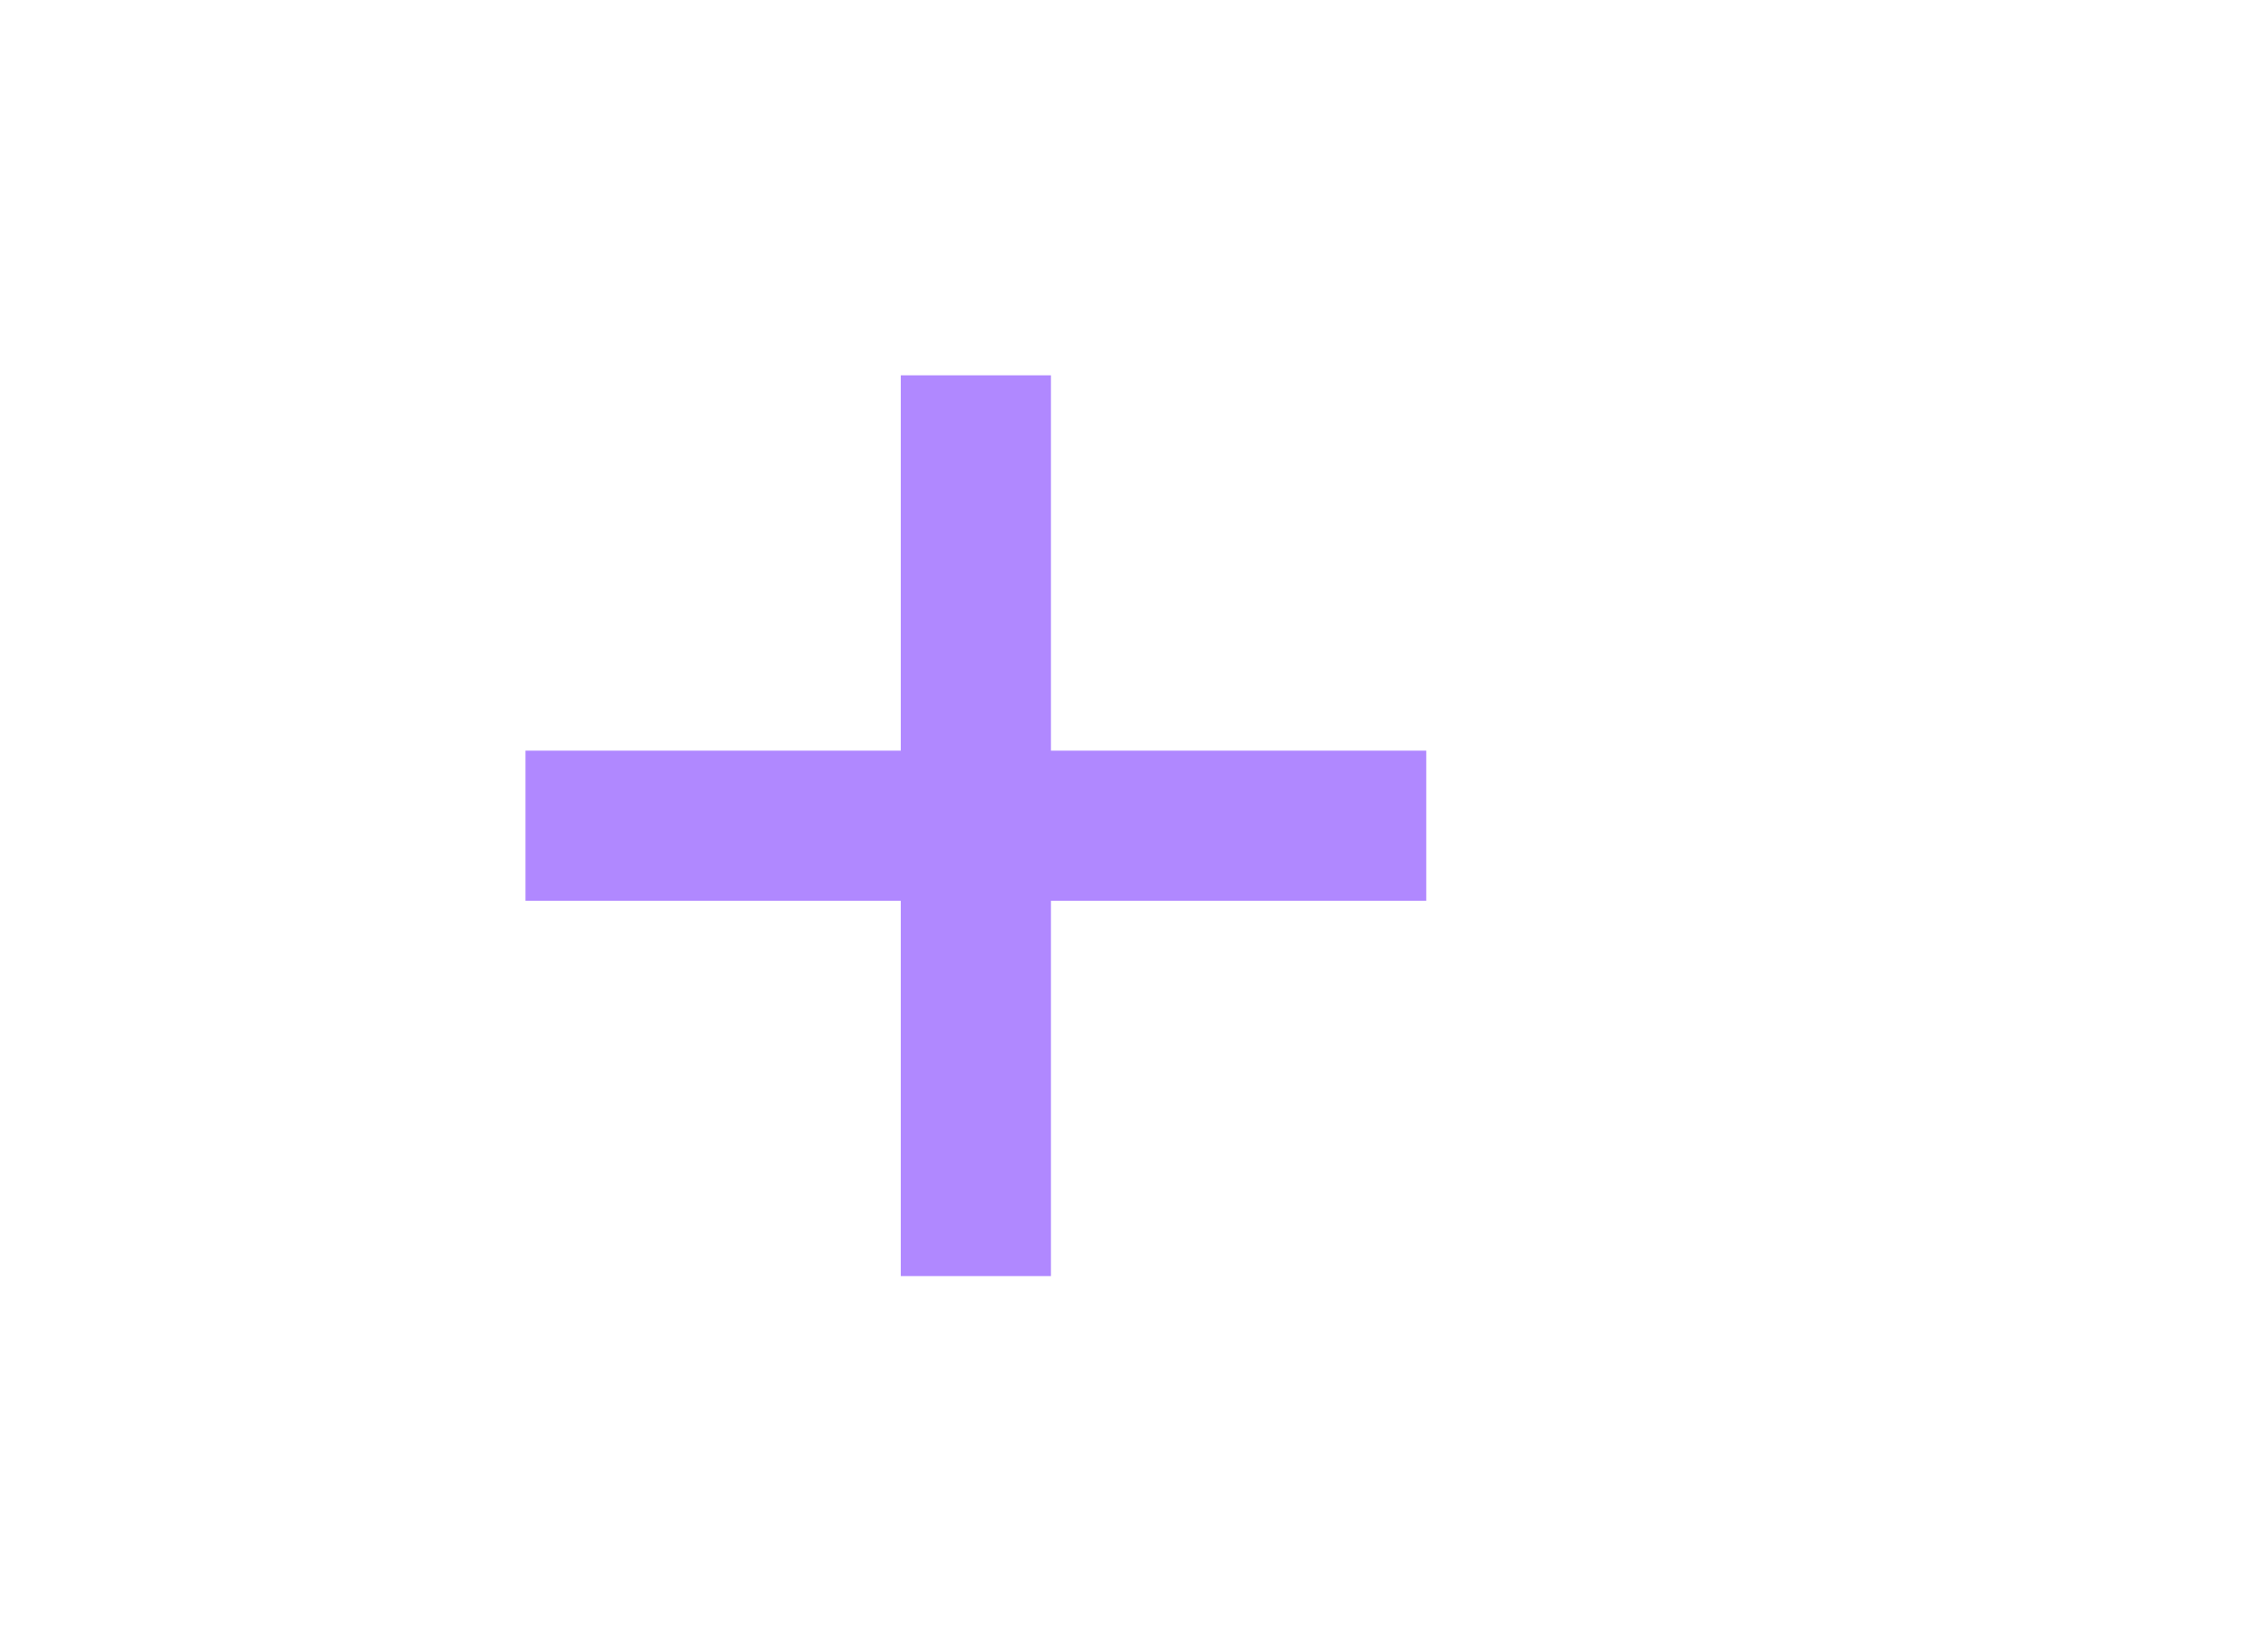
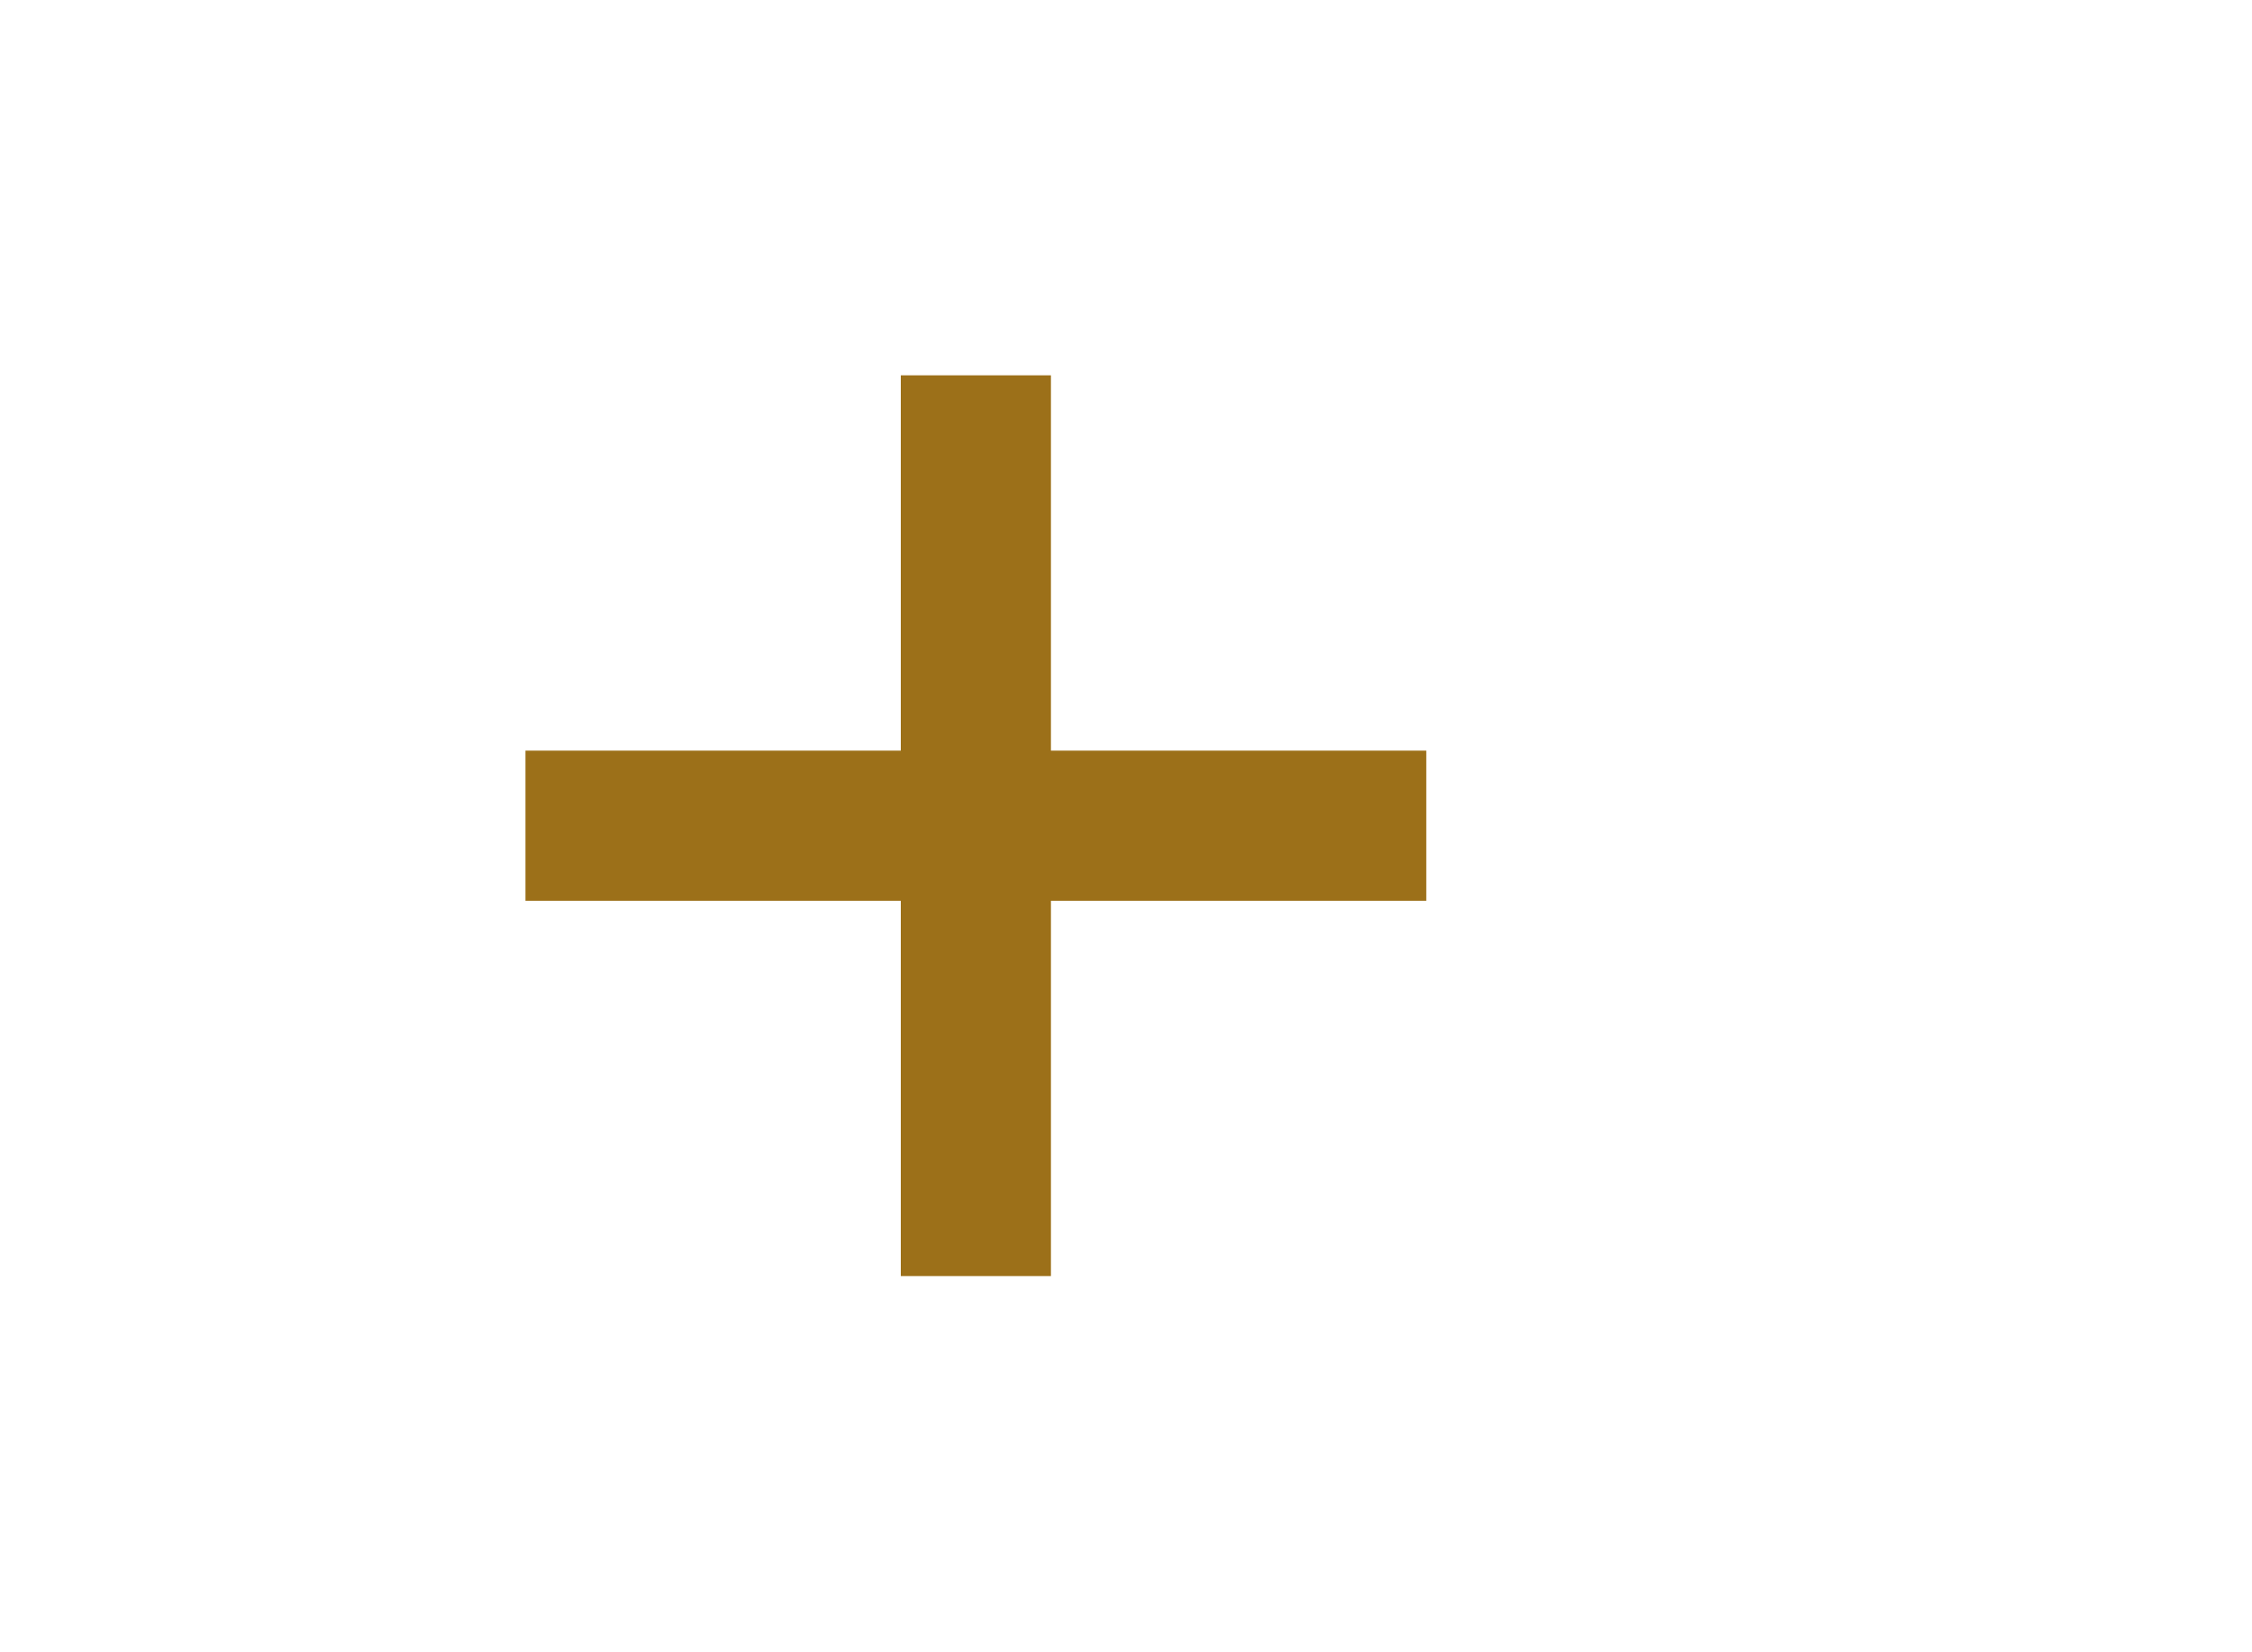
<svg xmlns="http://www.w3.org/2000/svg" width="30px" height="22px" viewBox="0 0 30 22" version="1.1">
  <g id="Add-purple" stroke="none" stroke-width="1" fill="none" fill-rule="evenodd">
    <g id="ic-add-purple" transform="translate(5, 3)">
-       <polygon id="Path_18951" fill="#b088ff" points="14 7 9 7 9 2 7 2 7 7 2 7 2 9 7 9 7 14 9 14 9 9 14 9" />
+       <polygon id="Path_18951" fill="#9c7019" points="14 7 9 7 9 2 7 2 7 7 2 7 2 9 7 9 7 14 9 14 9 9 14 9" />
      <polygon id="Rectangle_4603" points="0 0 16 0 16 16 0 16" />
    </g>
  </g>
</svg>
